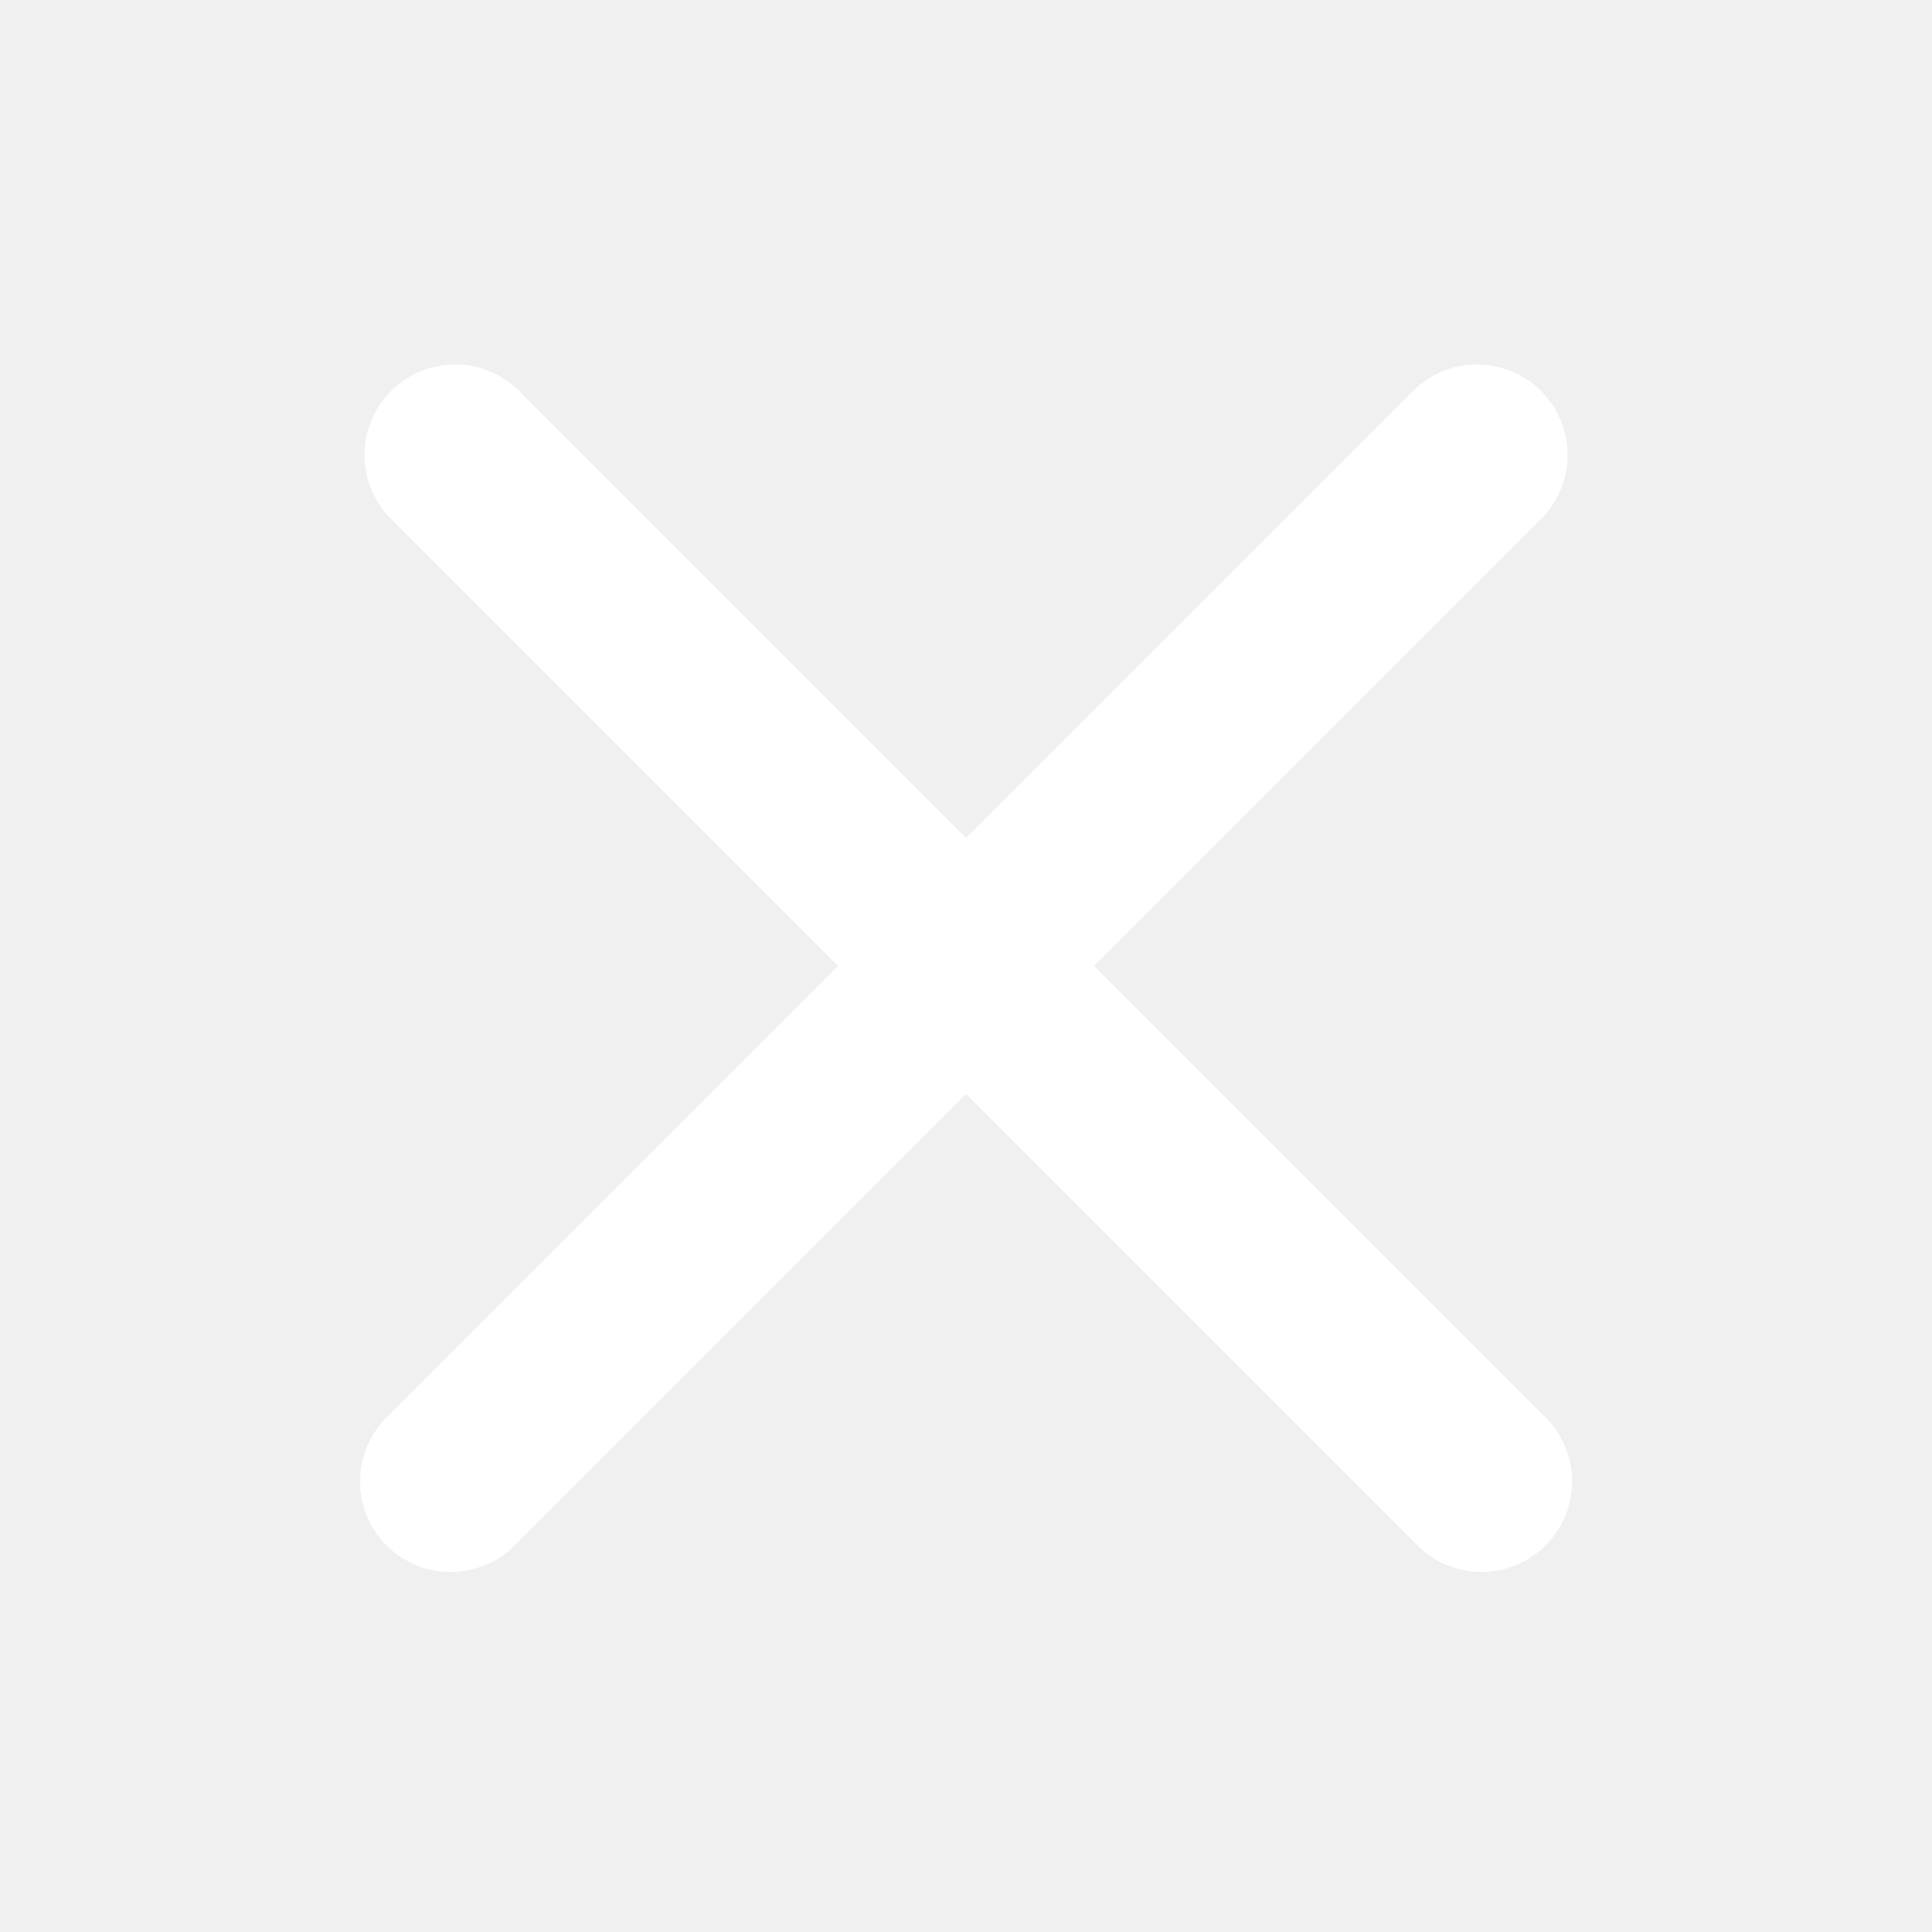
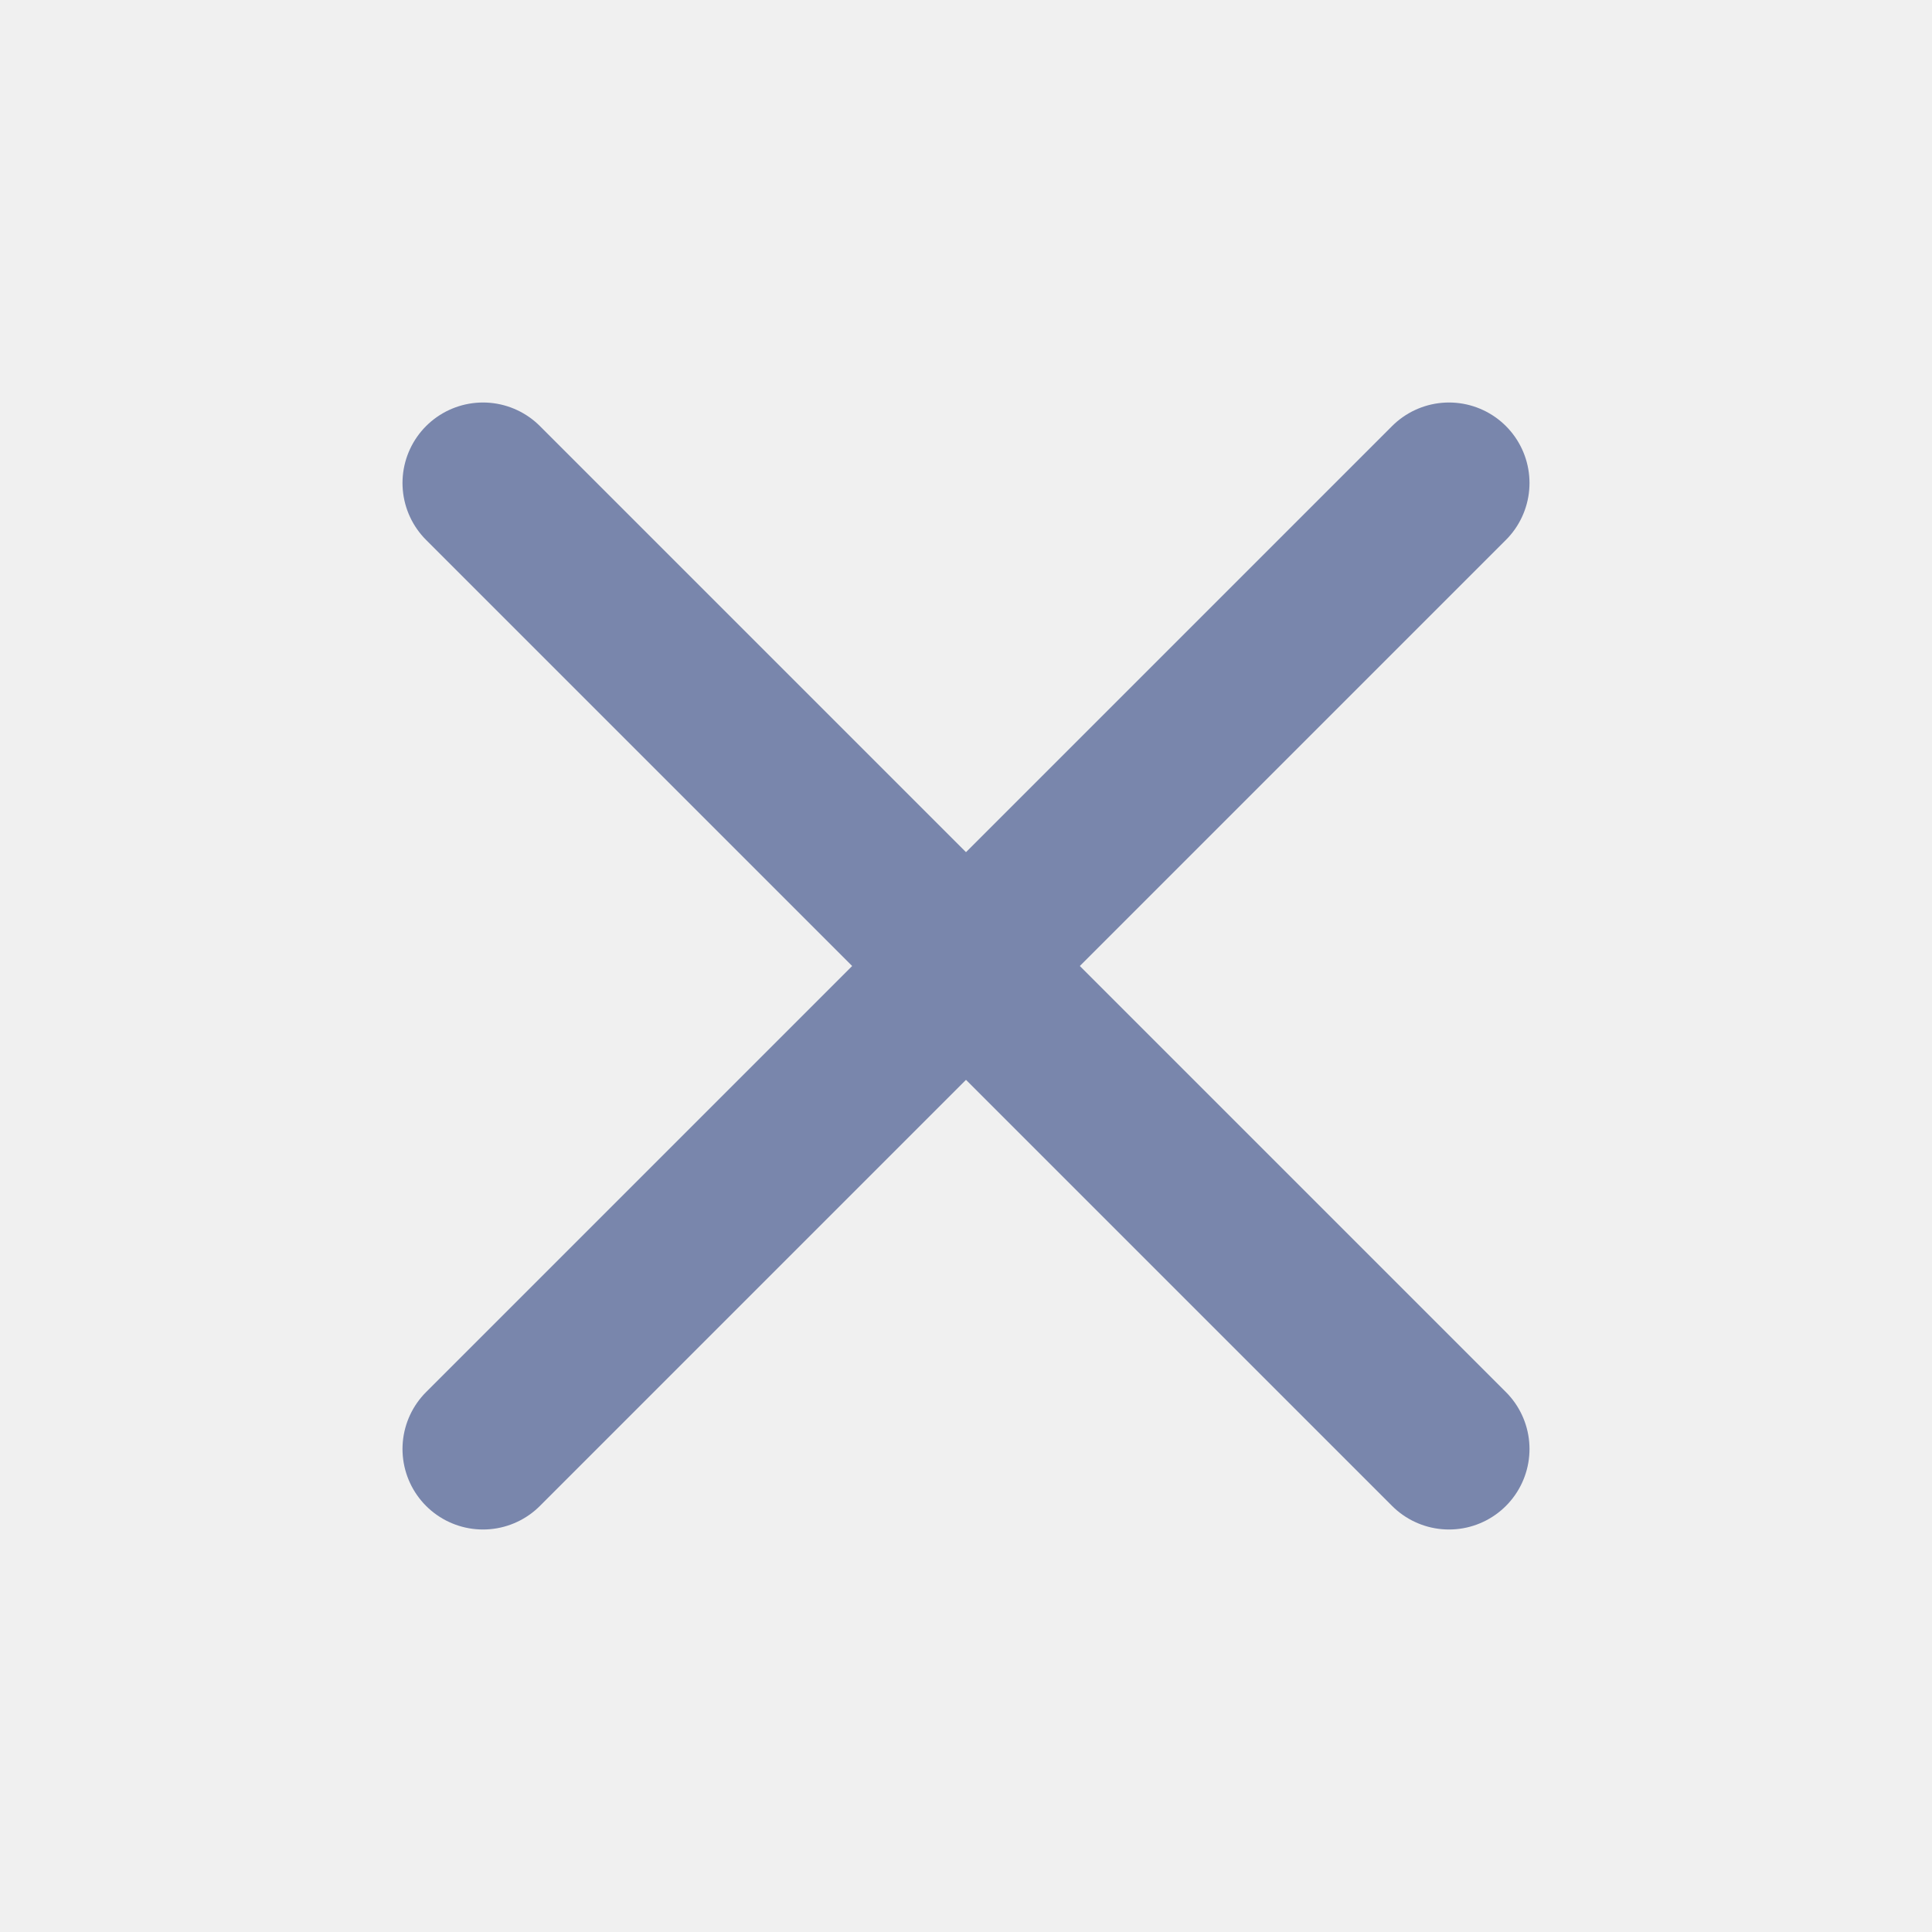
<svg xmlns="http://www.w3.org/2000/svg" width="24" height="24" viewBox="0 0 24 24" fill="none">
-   <path fill-rule="evenodd" clip-rule="evenodd" d="M6.421 4.829C6.207 4.631 5.925 4.522 5.634 4.528C5.342 4.533 5.064 4.651 4.858 4.857C4.652 5.063 4.534 5.341 4.529 5.633C4.524 5.924 4.632 6.206 4.831 6.419L10.411 11.999L4.831 17.579C4.72 17.682 4.632 17.806 4.57 17.945C4.509 18.082 4.476 18.231 4.473 18.383C4.47 18.534 4.498 18.684 4.555 18.824C4.611 18.964 4.695 19.091 4.802 19.198C4.909 19.305 5.036 19.389 5.176 19.445C5.316 19.502 5.466 19.53 5.617 19.527C5.769 19.524 5.918 19.491 6.056 19.43C6.194 19.369 6.318 19.28 6.421 19.169L12.001 13.589L17.581 19.169C17.684 19.28 17.808 19.369 17.946 19.43C18.084 19.491 18.233 19.524 18.384 19.527C18.535 19.53 18.685 19.502 18.825 19.445C18.965 19.389 19.092 19.305 19.199 19.198C19.306 19.091 19.39 18.964 19.447 18.824C19.503 18.684 19.531 18.534 19.529 18.383C19.526 18.231 19.493 18.082 19.431 17.945C19.37 17.806 19.281 17.682 19.171 17.579L13.591 11.999L19.171 6.419C19.369 6.206 19.478 5.924 19.473 5.633C19.467 5.341 19.349 5.063 19.143 4.857C18.937 4.651 18.659 4.533 18.367 4.528C18.076 4.522 17.794 4.631 17.581 4.829L12.001 10.409L6.421 4.829Z" fill="#FFFFFF" />
+   <path d="M18 6L6 18M6 6L18 18" stroke="#7986AC" stroke-width="2" stroke-linecap="round" stroke-linejoin="round" />
</svg>
